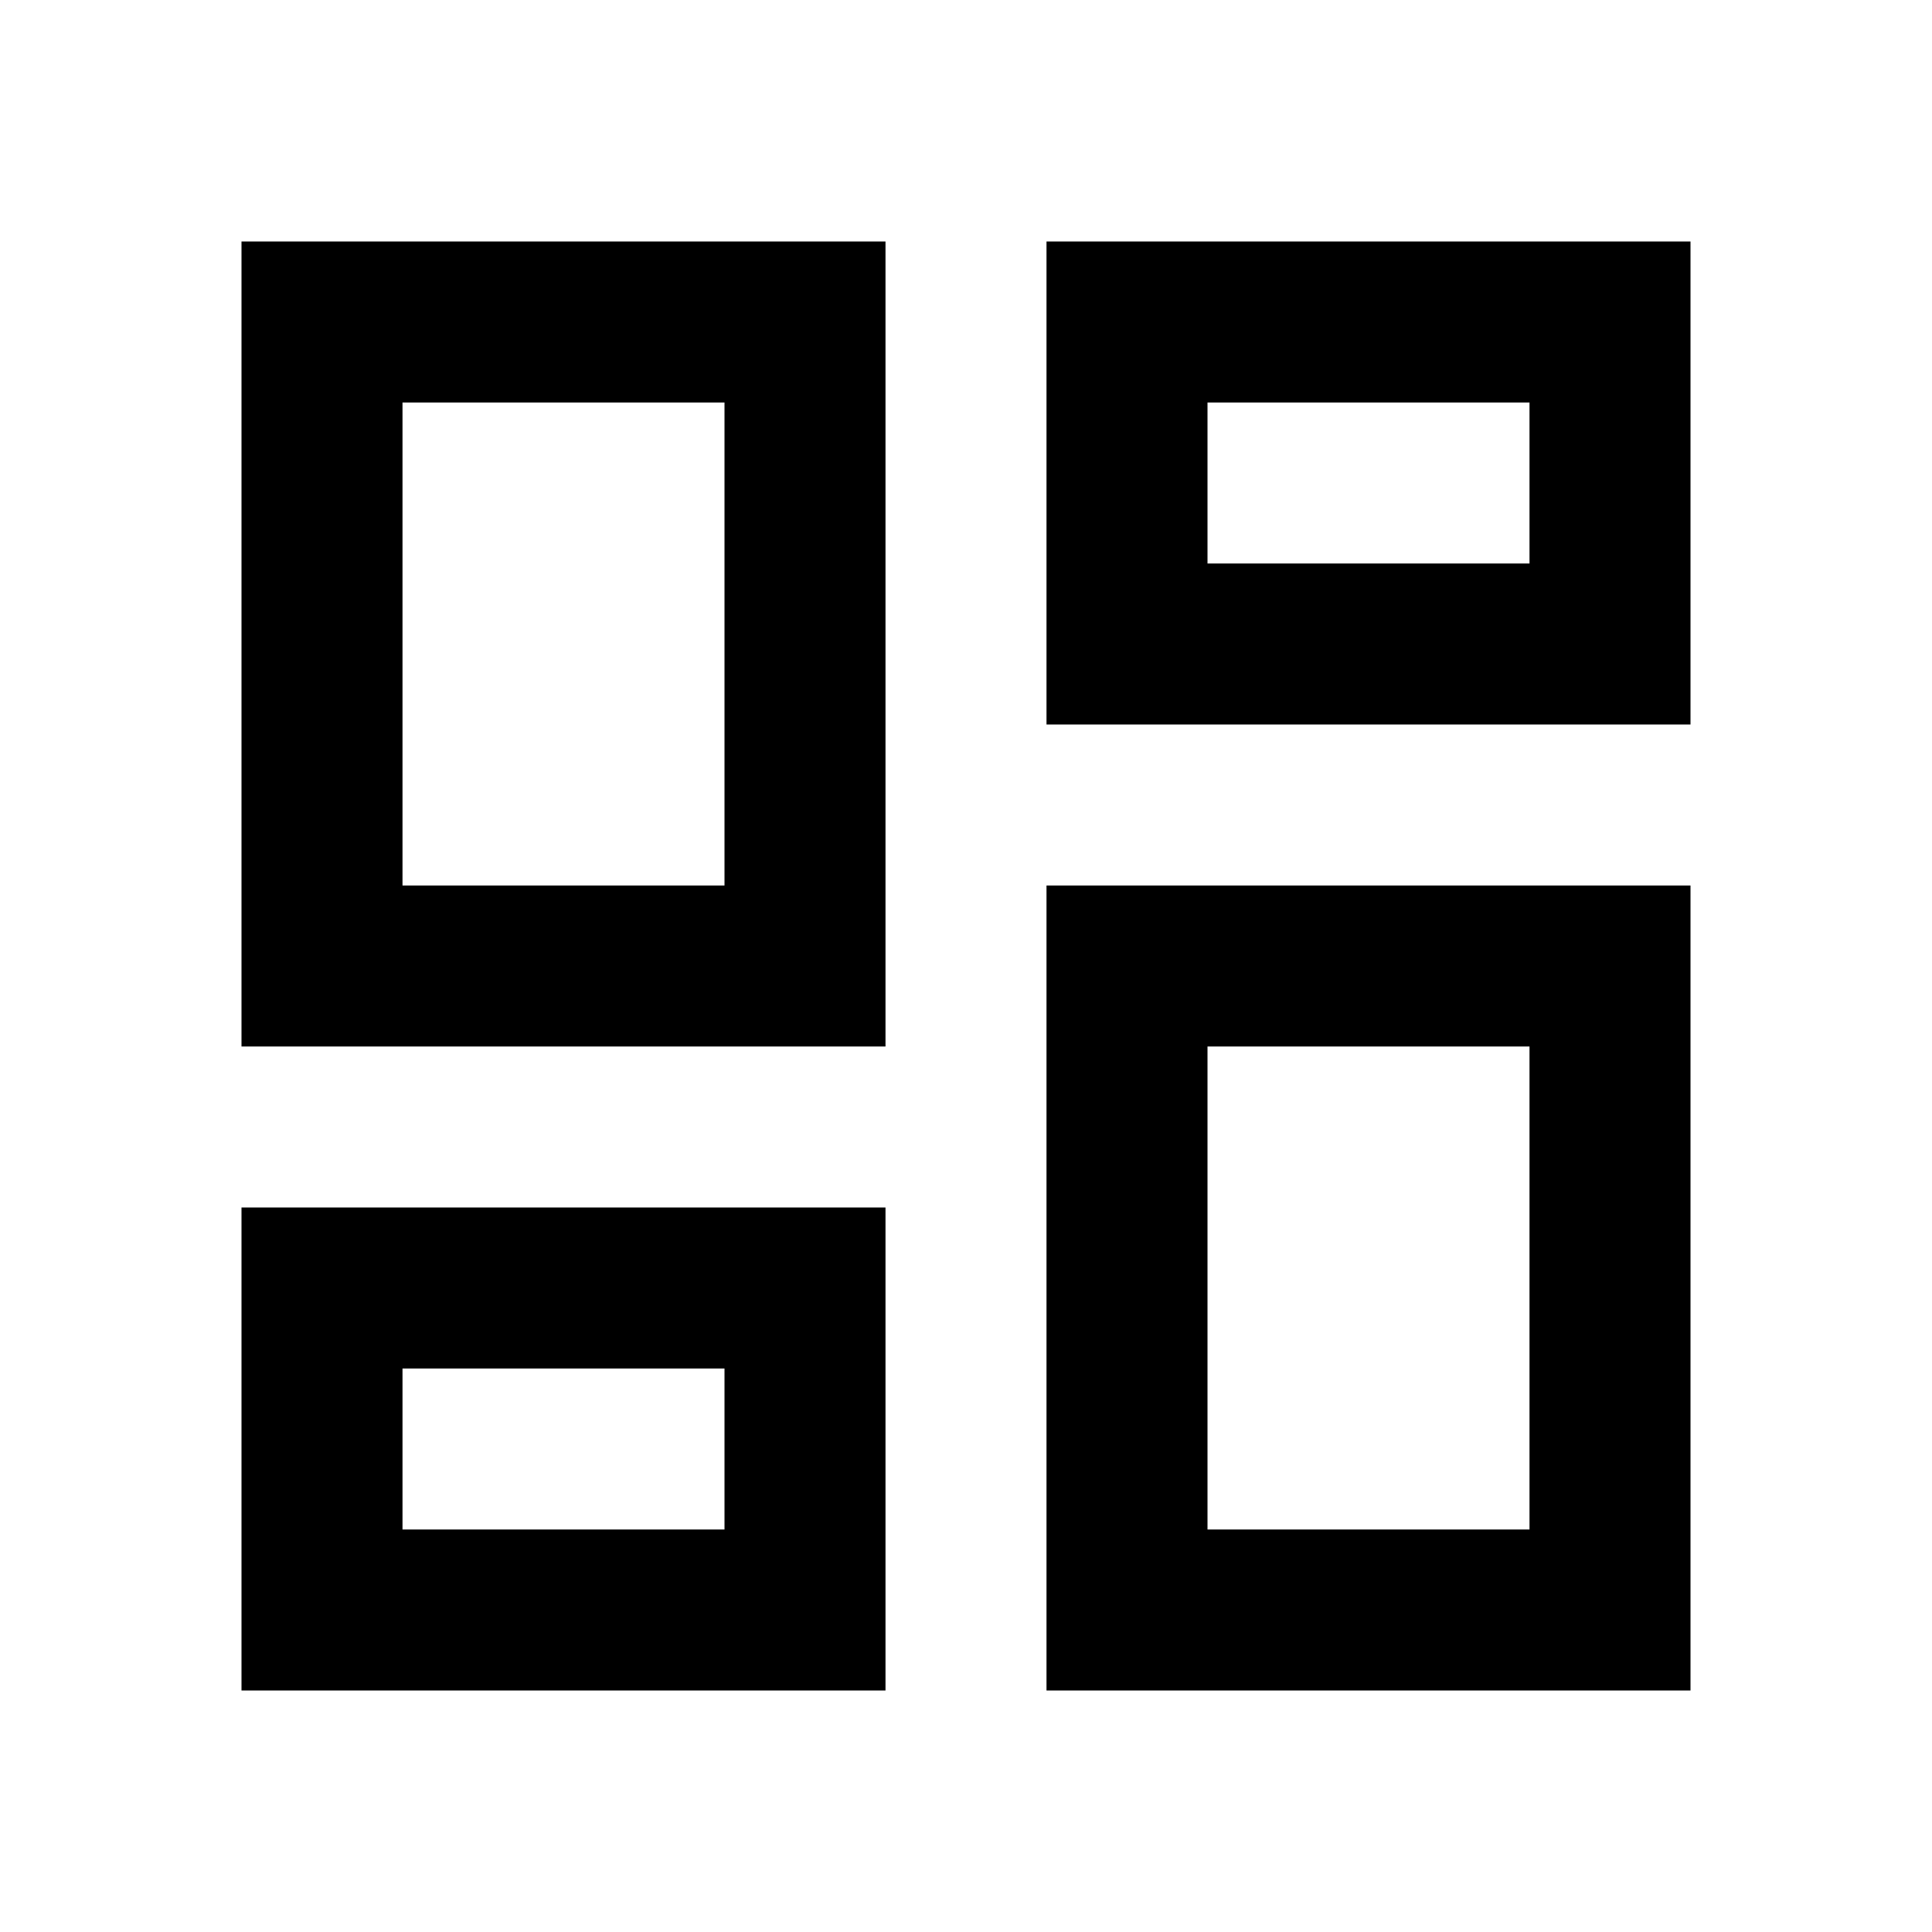
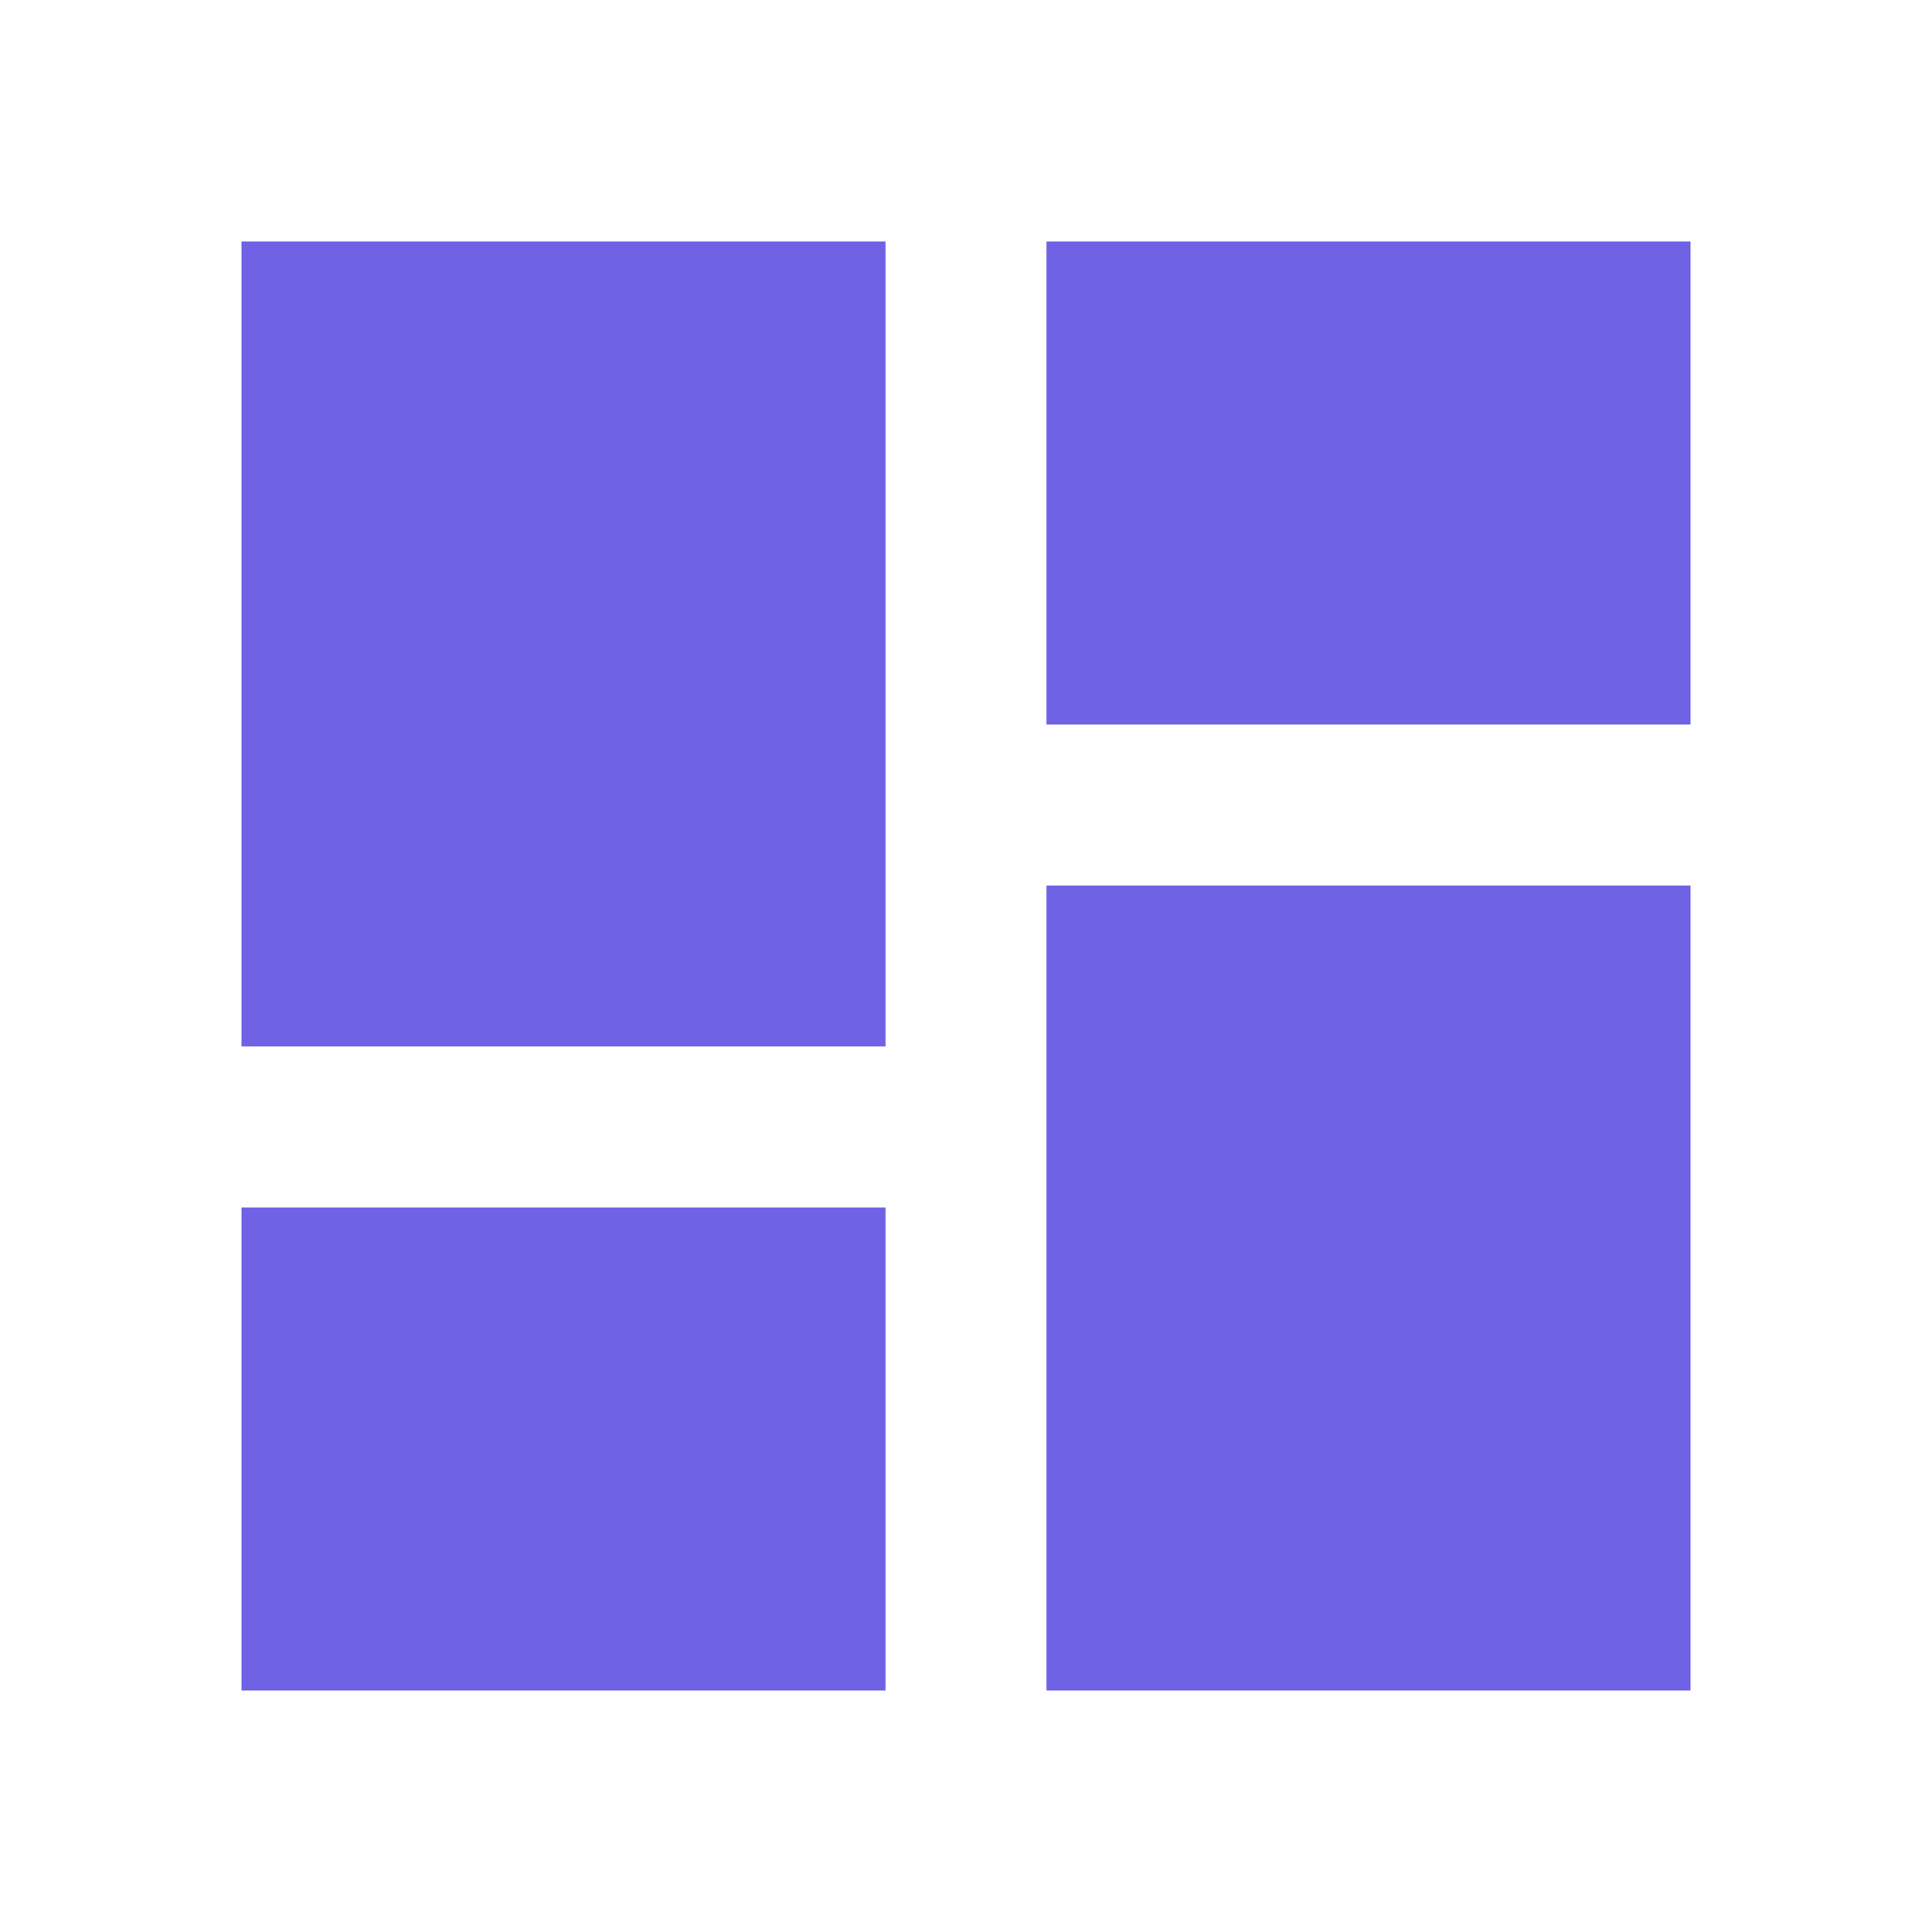
- <svg xmlns="http://www.w3.org/2000/svg" height="24px" viewBox="0 -960 960 960" width="24px" fill="#00000">
-   <path d="M520-600v-240h320v240H520ZM120-440v-400h320v400H120Zm400 320v-400h320v400H520Zm-400 0v-240h320v240H120Zm80-400h160v-240H200v240Zm400 320h160v-240H600v240Zm0-480h160v-80H600v80ZM200-200h160v-80H200v80Zm160-320Zm240-160Zm0 240ZM360-280Z" />
+ <svg xmlns="http://www.w3.org/2000/svg" width="24" height="24" viewBox="0 0 24 24" fill="none">
+   <path d="M13 9V3H21V9H13ZM3 13V3H11V13H3ZM13 21V11H21V21H13ZM3 21V15H11V21H3Z" fill="#6F62E5" />
</svg>
